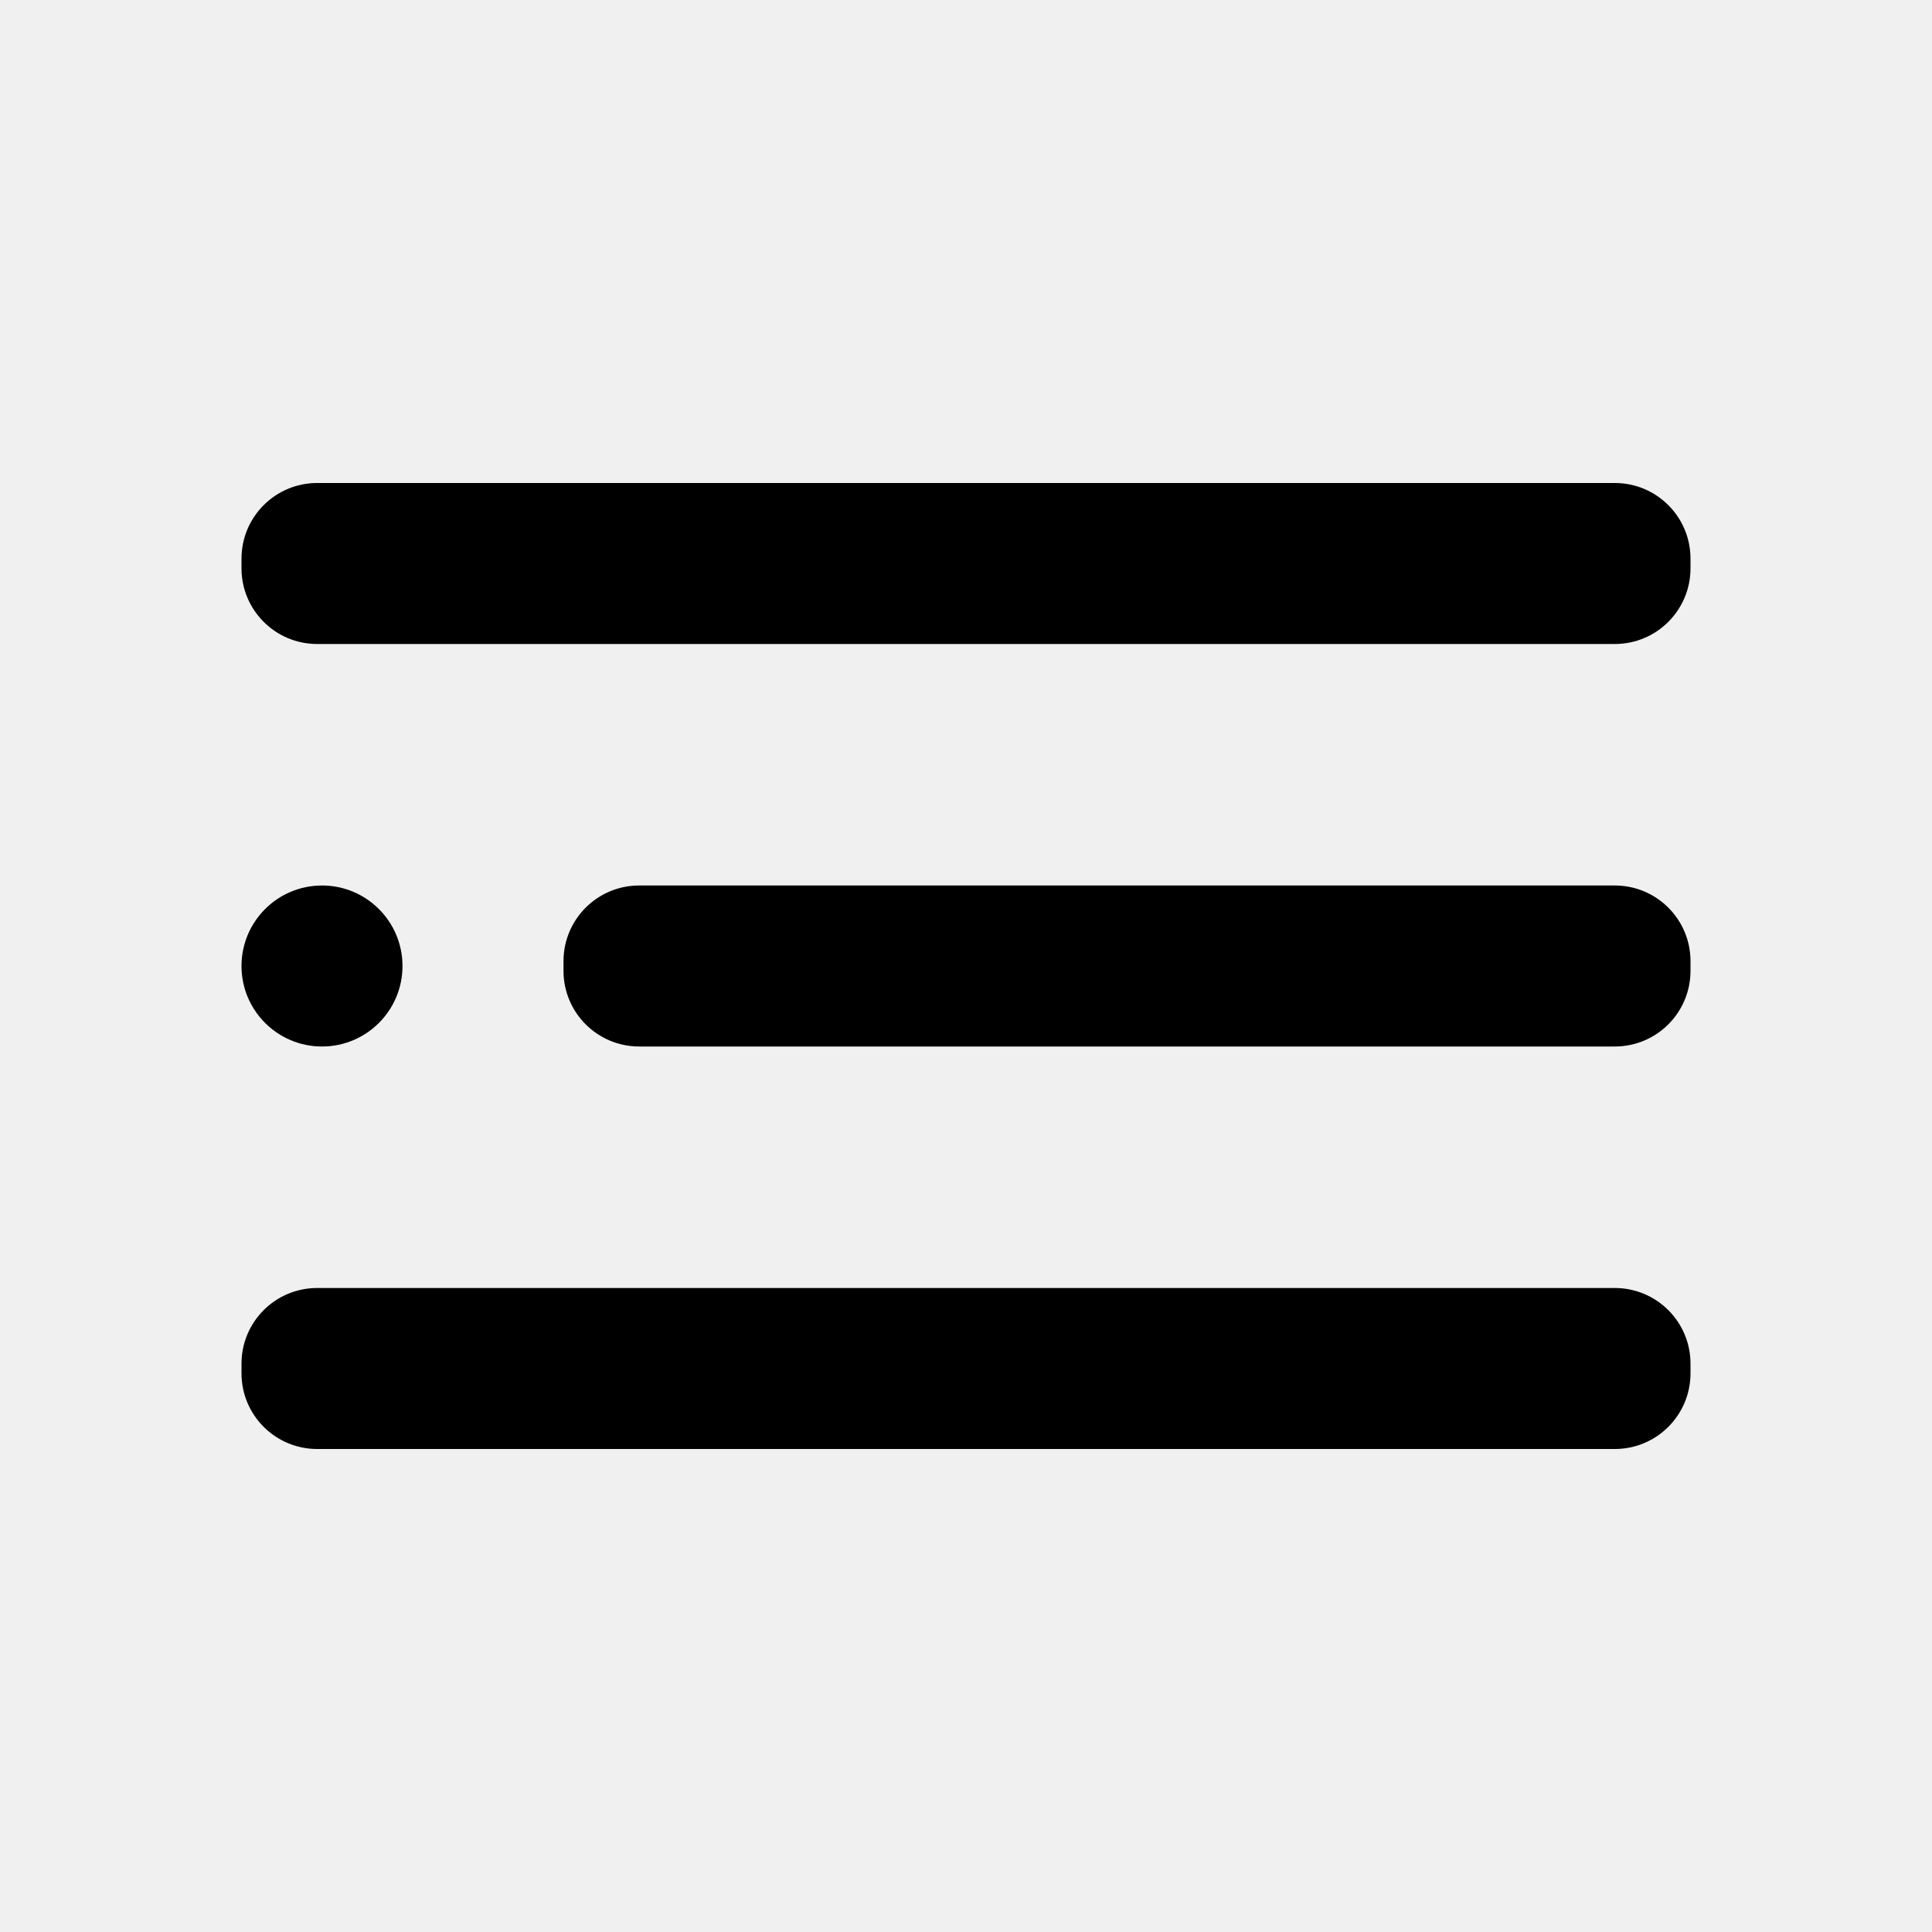
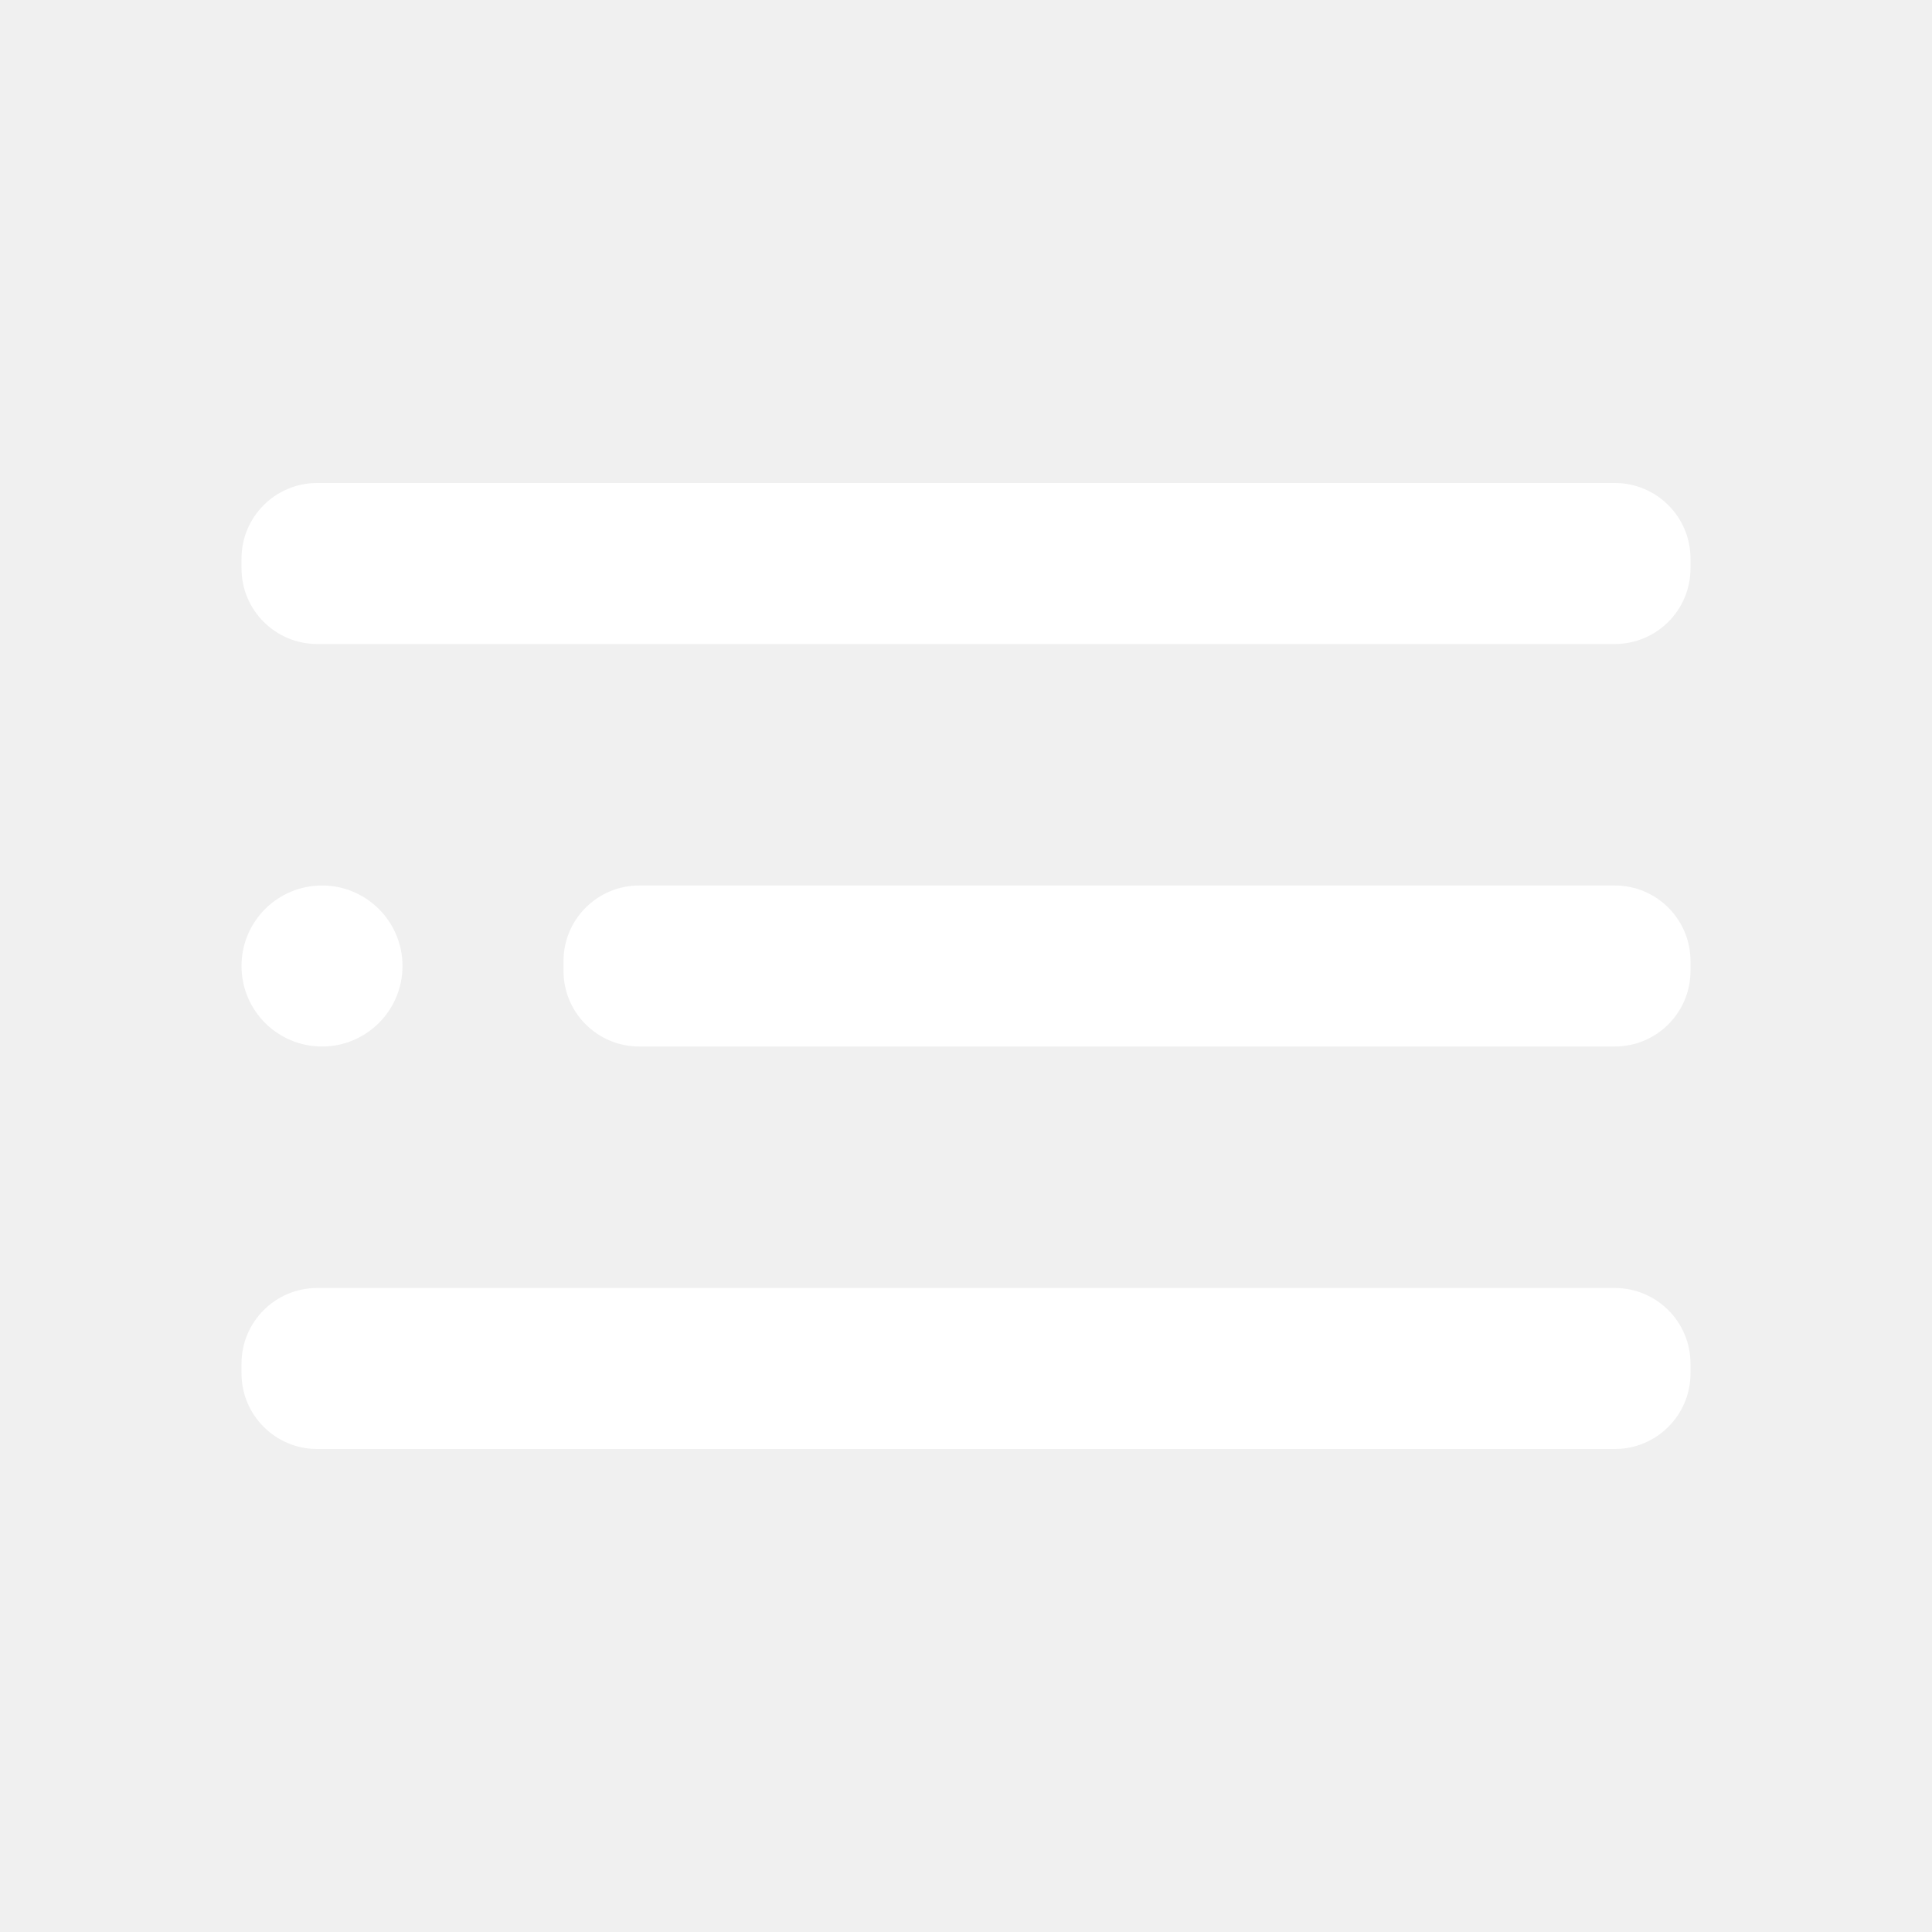
- <svg xmlns="http://www.w3.org/2000/svg" viewBox="0 0 24 24">
+ <svg xmlns="http://www.w3.org/2000/svg" fill="white" viewBox="0 0 24 24">
  <g data-name="Layer 2">
    <g data-name="menu-2">
-       <circle cx="4" cy="12" r="1" />
+       <circle cx="4" fill="white" cy="12" r="1" />
      <rect width="14" height="2" x="7" y="11" rx=".94" ry=".94" />
      <rect width="18" height="2" x="3" y="16" rx=".94" ry=".94" />
      <rect width="18" height="2" x="3" y="6" rx=".94" ry=".94" />
    </g>
  </g>
</svg>
